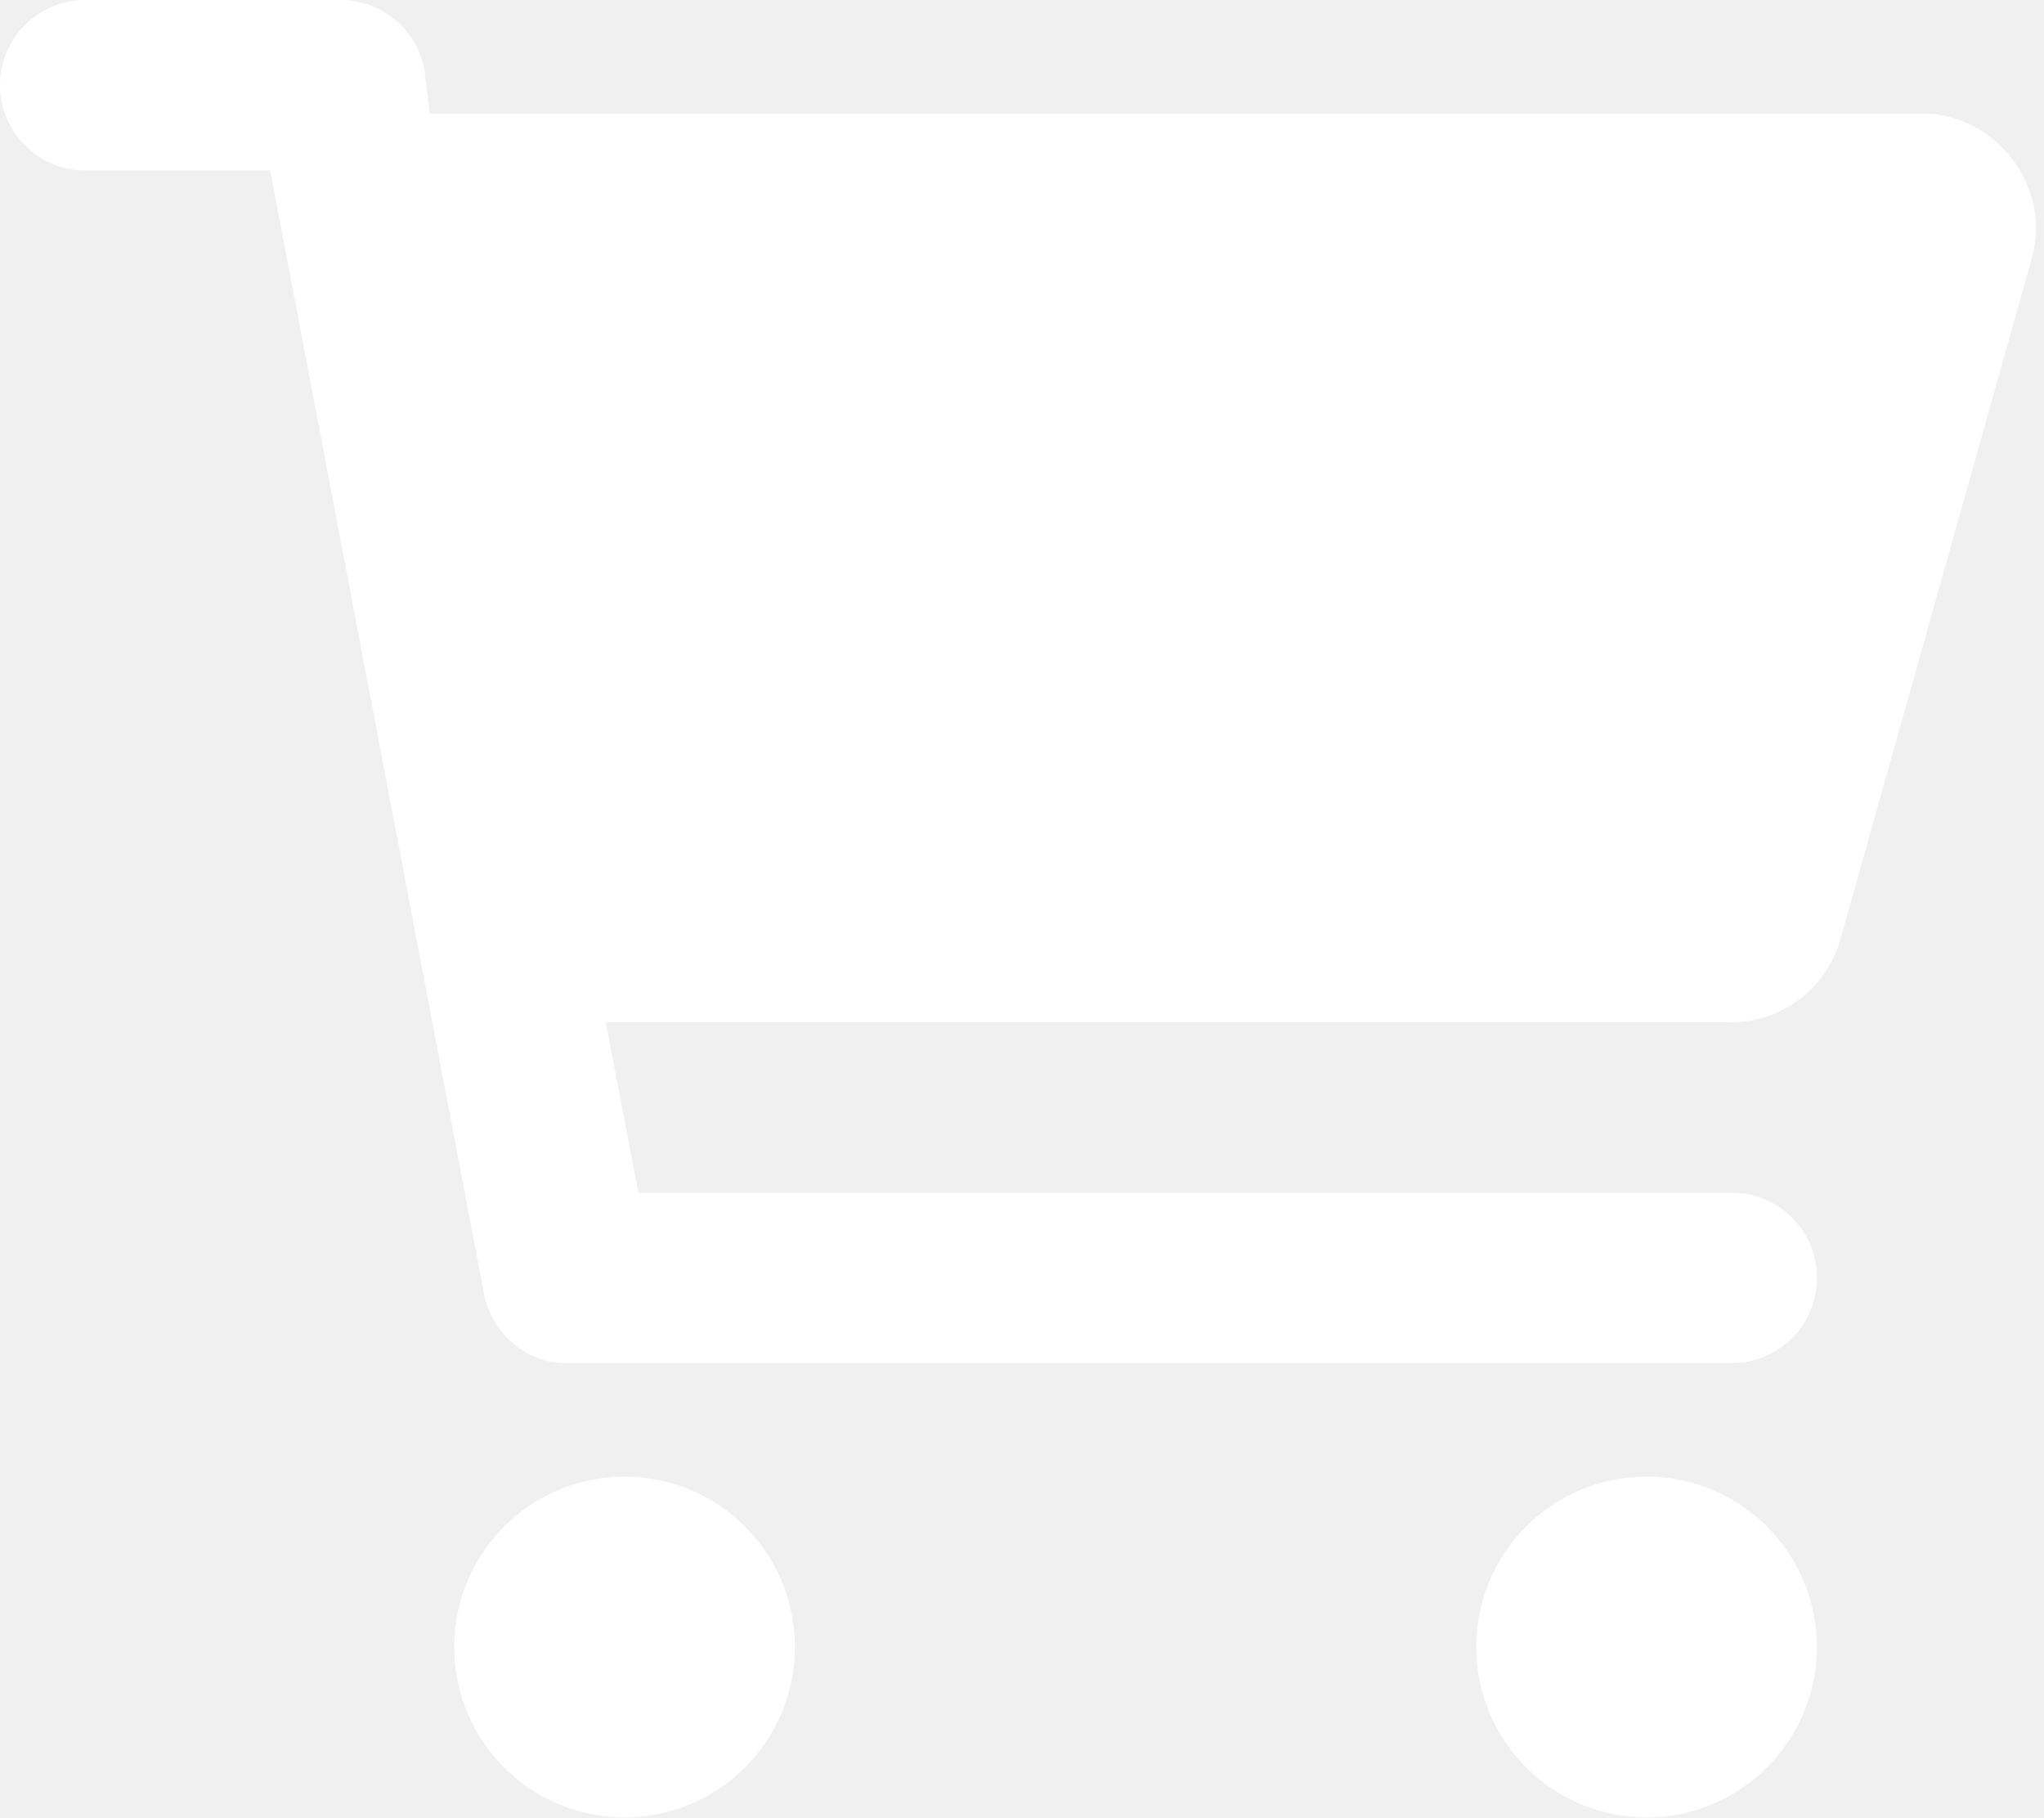
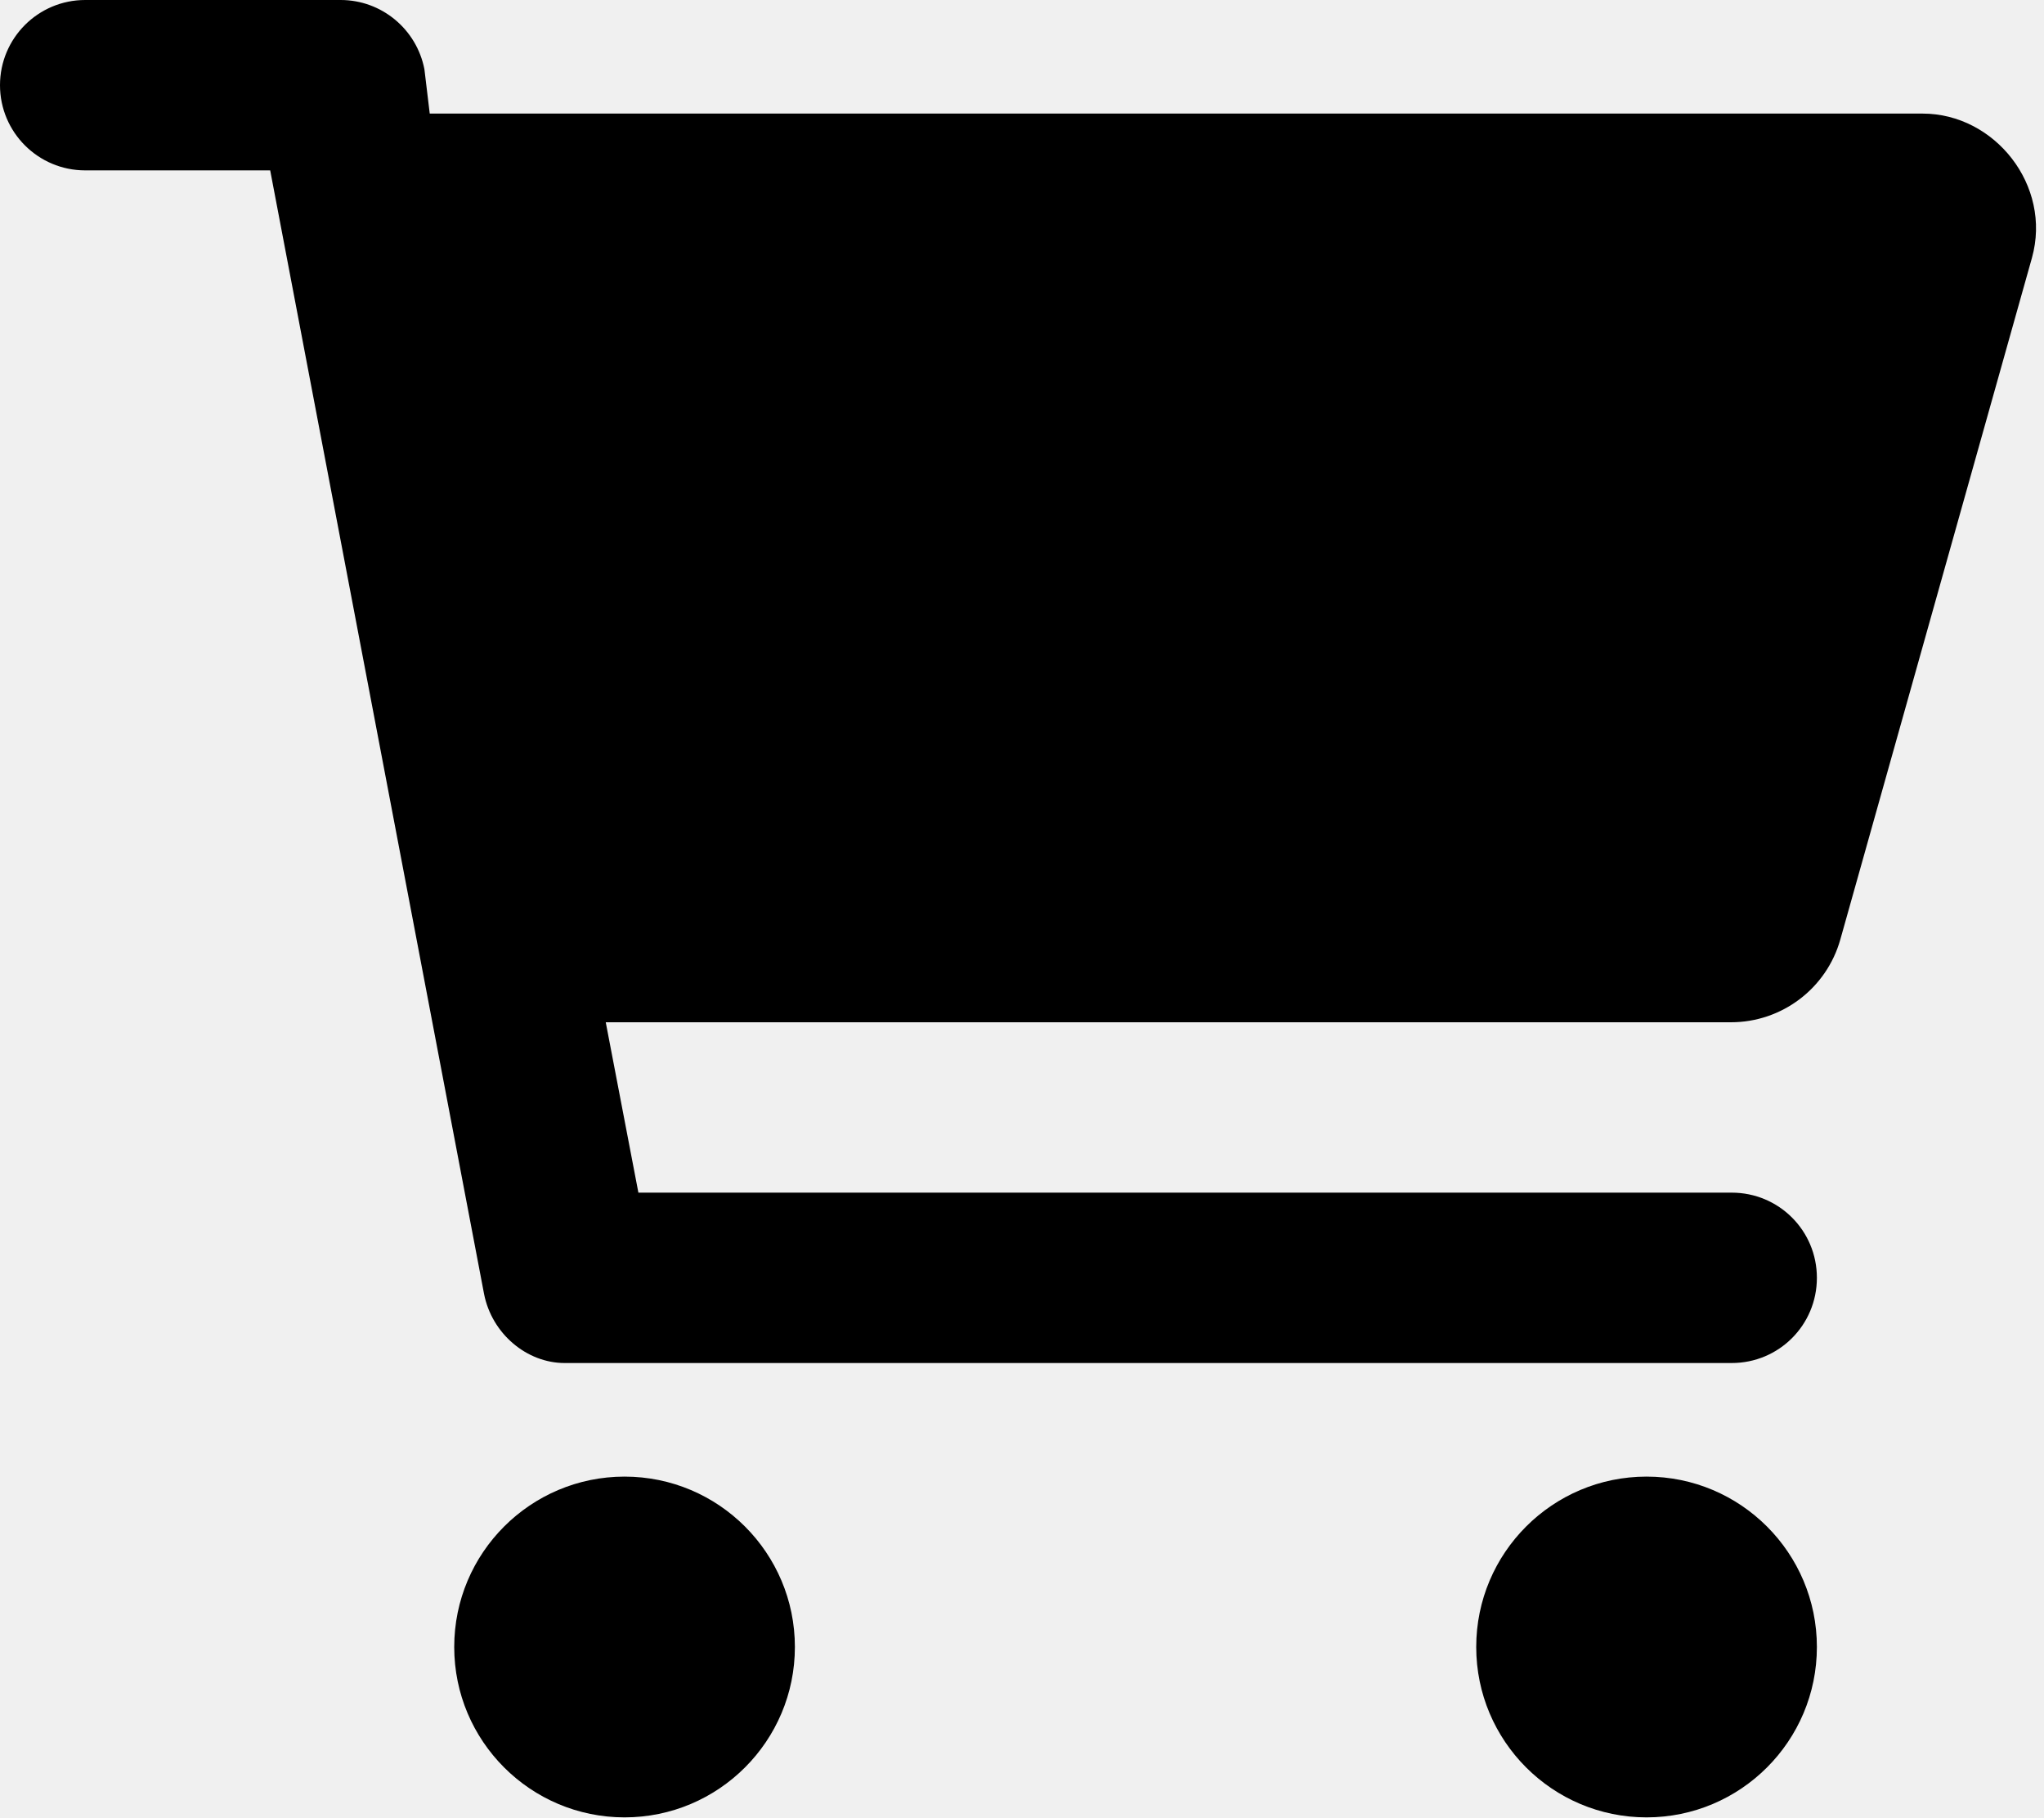
<svg xmlns="http://www.w3.org/2000/svg" width="576" height="512">
  <g>
-     <rect fill="none" id="canvas_background" height="402" width="582" y="-1" x="-1" />
+     <rect x="-1" y="-1" width="582" height="402" id="canvas_background" fill="none" />
  </g>
  <g>
-     <path fill="#ffffff" id="svg_1" d="m96,0c11.5,0 21.4,8.19 23.6,19.51l1.5,12.49l420.7,0c20.3,0 36.5,20.25 30.8,40.66l-54,192.04c-3.9,13.8 -16.5,23.3 -30.8,23.3l-317.1,0l9.2,48l308.1,0c13.3,0 24,10.7 24,24c0,13.3 -10.7,24 -24,24l-328.9,0c-10.6,0 -20.5,-8.2 -22.7,-19.5l-60.26,-316.5l-52.14,0c-13.25,0 -24,-10.75 -24,-24c0,-13.25 10.75,-24 24,-24l72,0zm32,464c0,-26.5 21.5,-48 48,-48c26.5,0 48,21.5 48,48c0,26.5 -21.5,48 -48,48c-26.5,0 -48,-21.5 -48,-48zm384,0c0,26.5 -21.5,48 -48,48c-26.5,0 -48,-21.5 -48,-48c0,-26.5 21.5,-48 48,-48c26.5,0 48,21.5 48,48z" />
+     <path d="m96,0c11.5,0 21.4,8.19 23.6,19.51l1.5,12.49l420.7,0c20.3,0 36.5,20.25 30.8,40.66l-54,192.04c-3.9,13.8 -16.5,23.3 -30.8,23.3l-317.1,0l9.2,48l308.1,0c13.3,0 24,10.7 24,24c0,13.3 -10.7,24 -24,24l-328.9,0c-10.6,0 -20.5,-8.2 -22.7,-19.5l-60.26,-316.5l-52.14,0c-13.25,0 -24,-10.75 -24,-24c0,-13.25 10.75,-24 24,-24l72,0zm32,464c0,-26.5 21.5,-48 48,-48c26.5,0 48,21.5 48,48c0,26.5 -21.5,48 -48,48c-26.5,0 -48,-21.5 -48,-48zm384,0c0,26.5 -21.5,48 -48,48c-26.5,0 -48,-21.5 -48,-48c0,-26.5 21.5,-48 48,-48c26.5,0 48,21.5 48,48z" id="svg_1" fill="#000000" />
  </g>
</svg>
